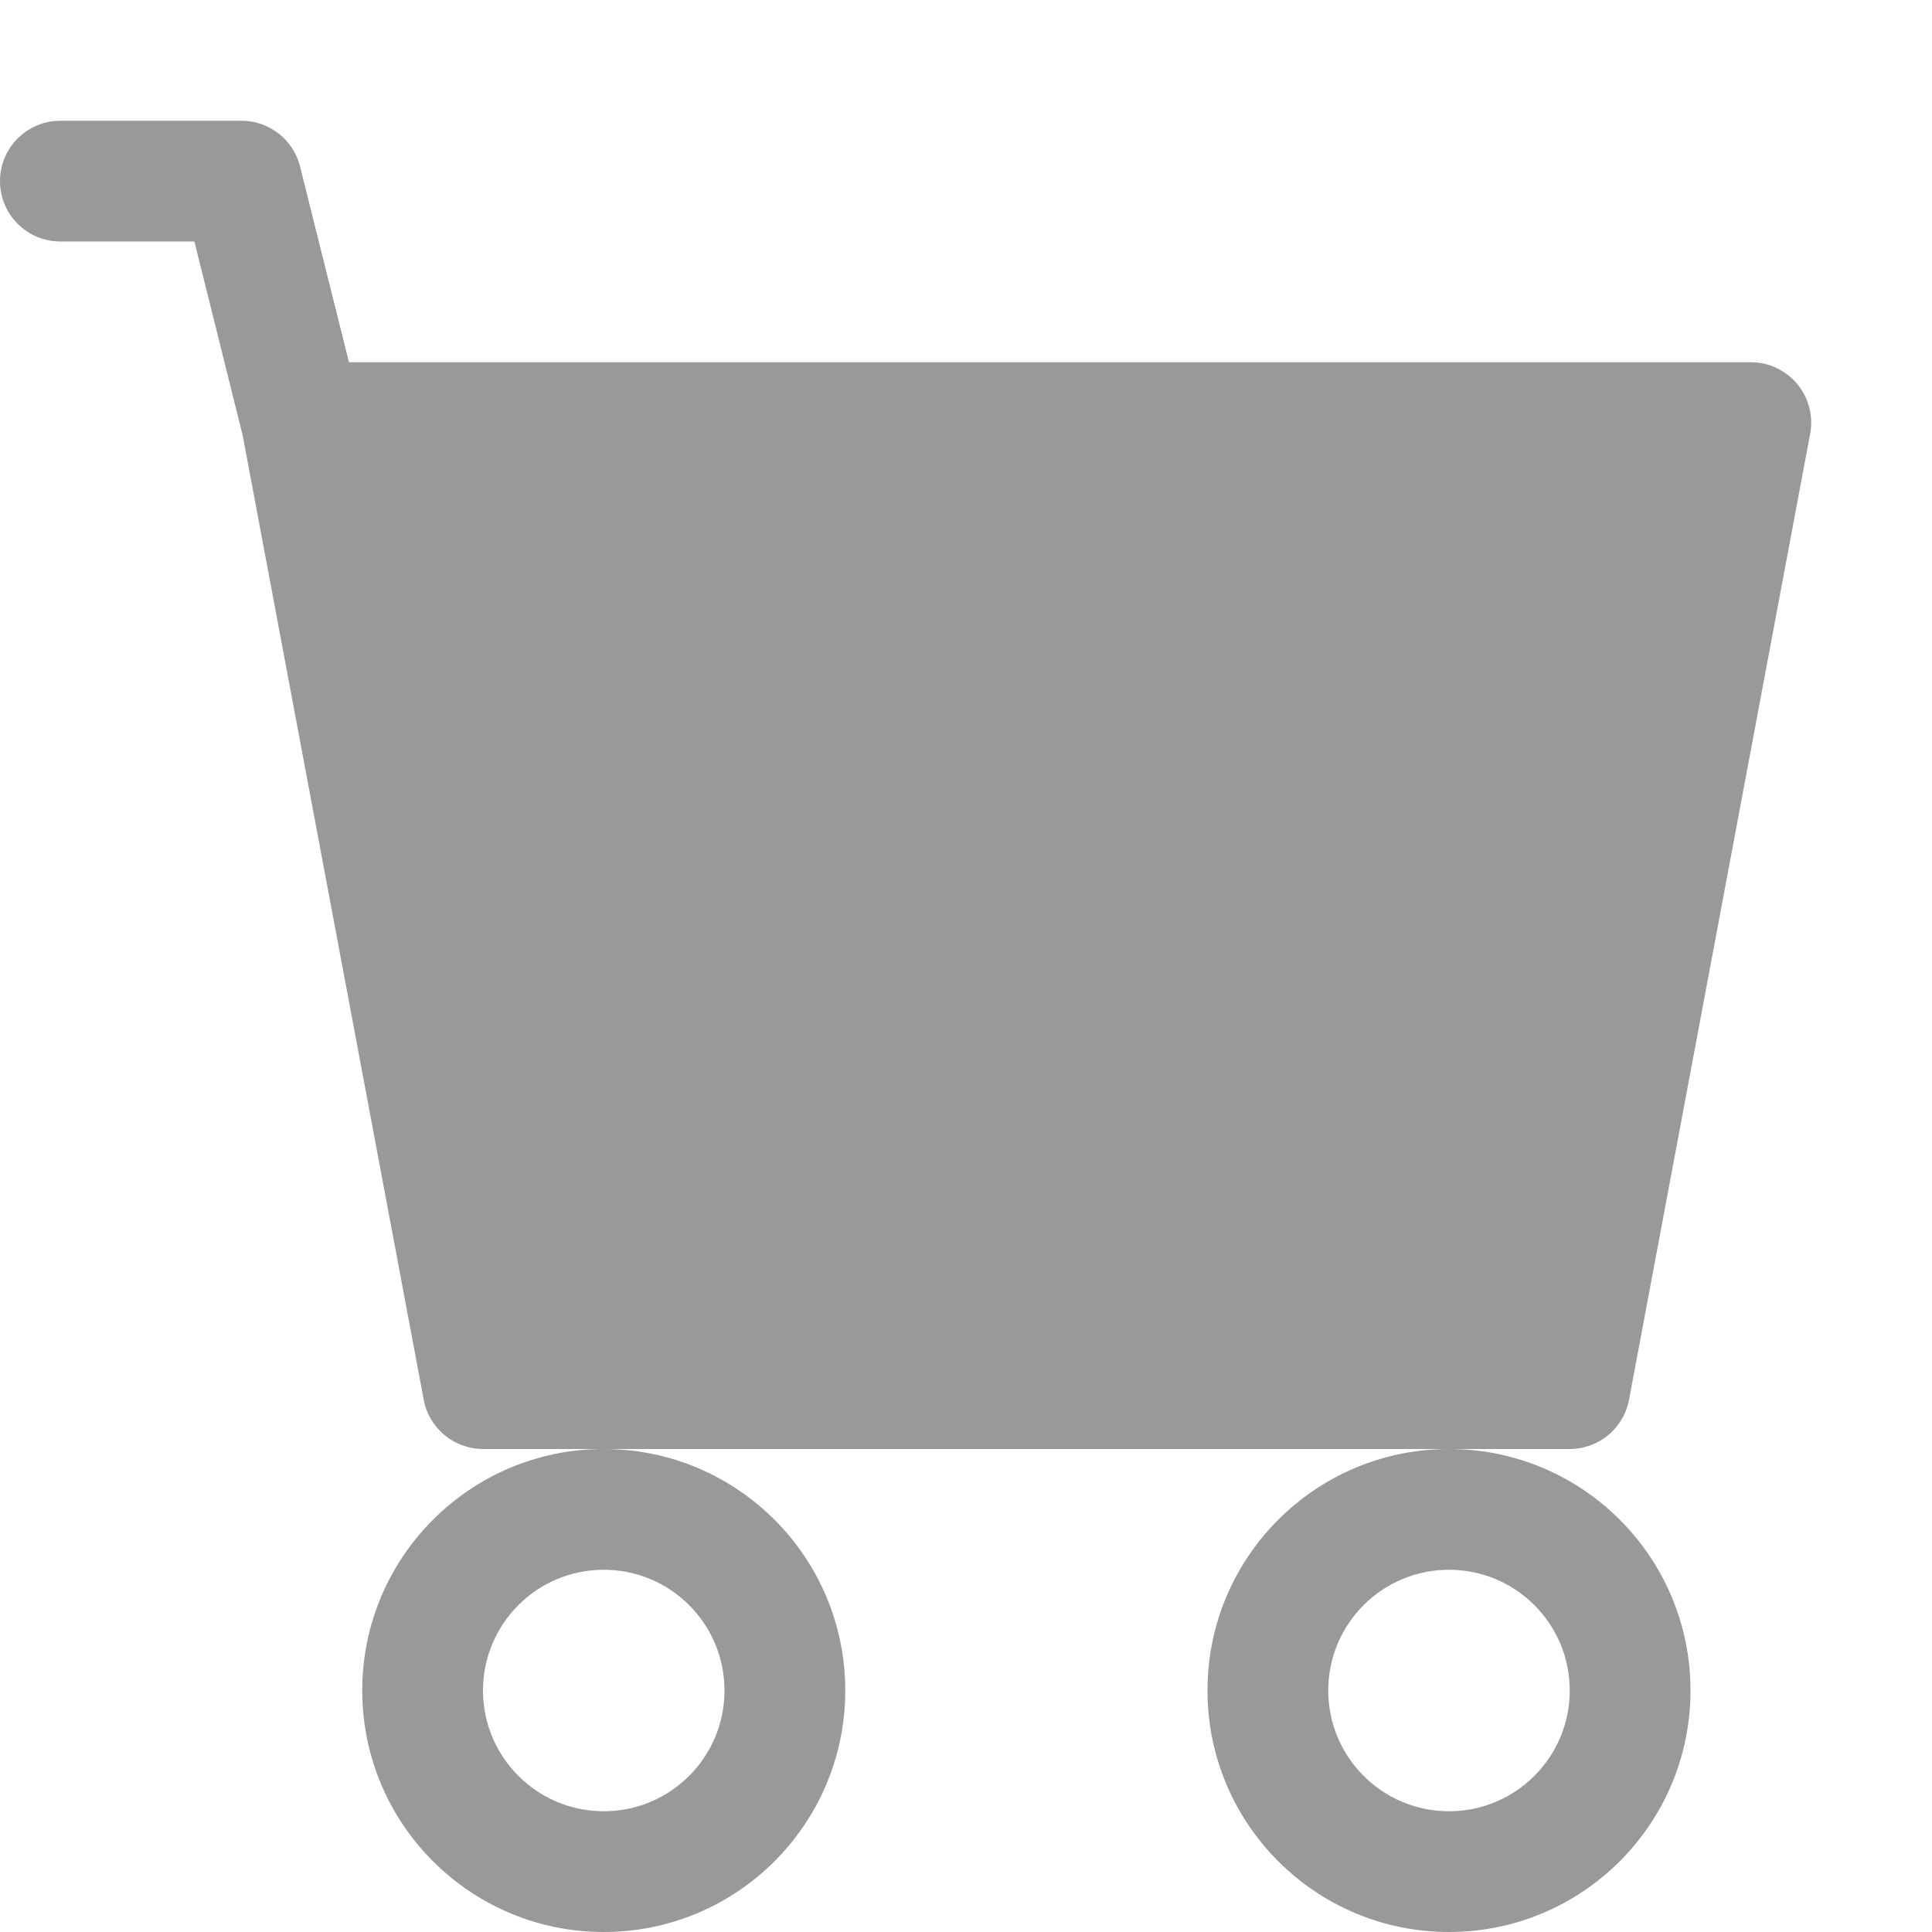
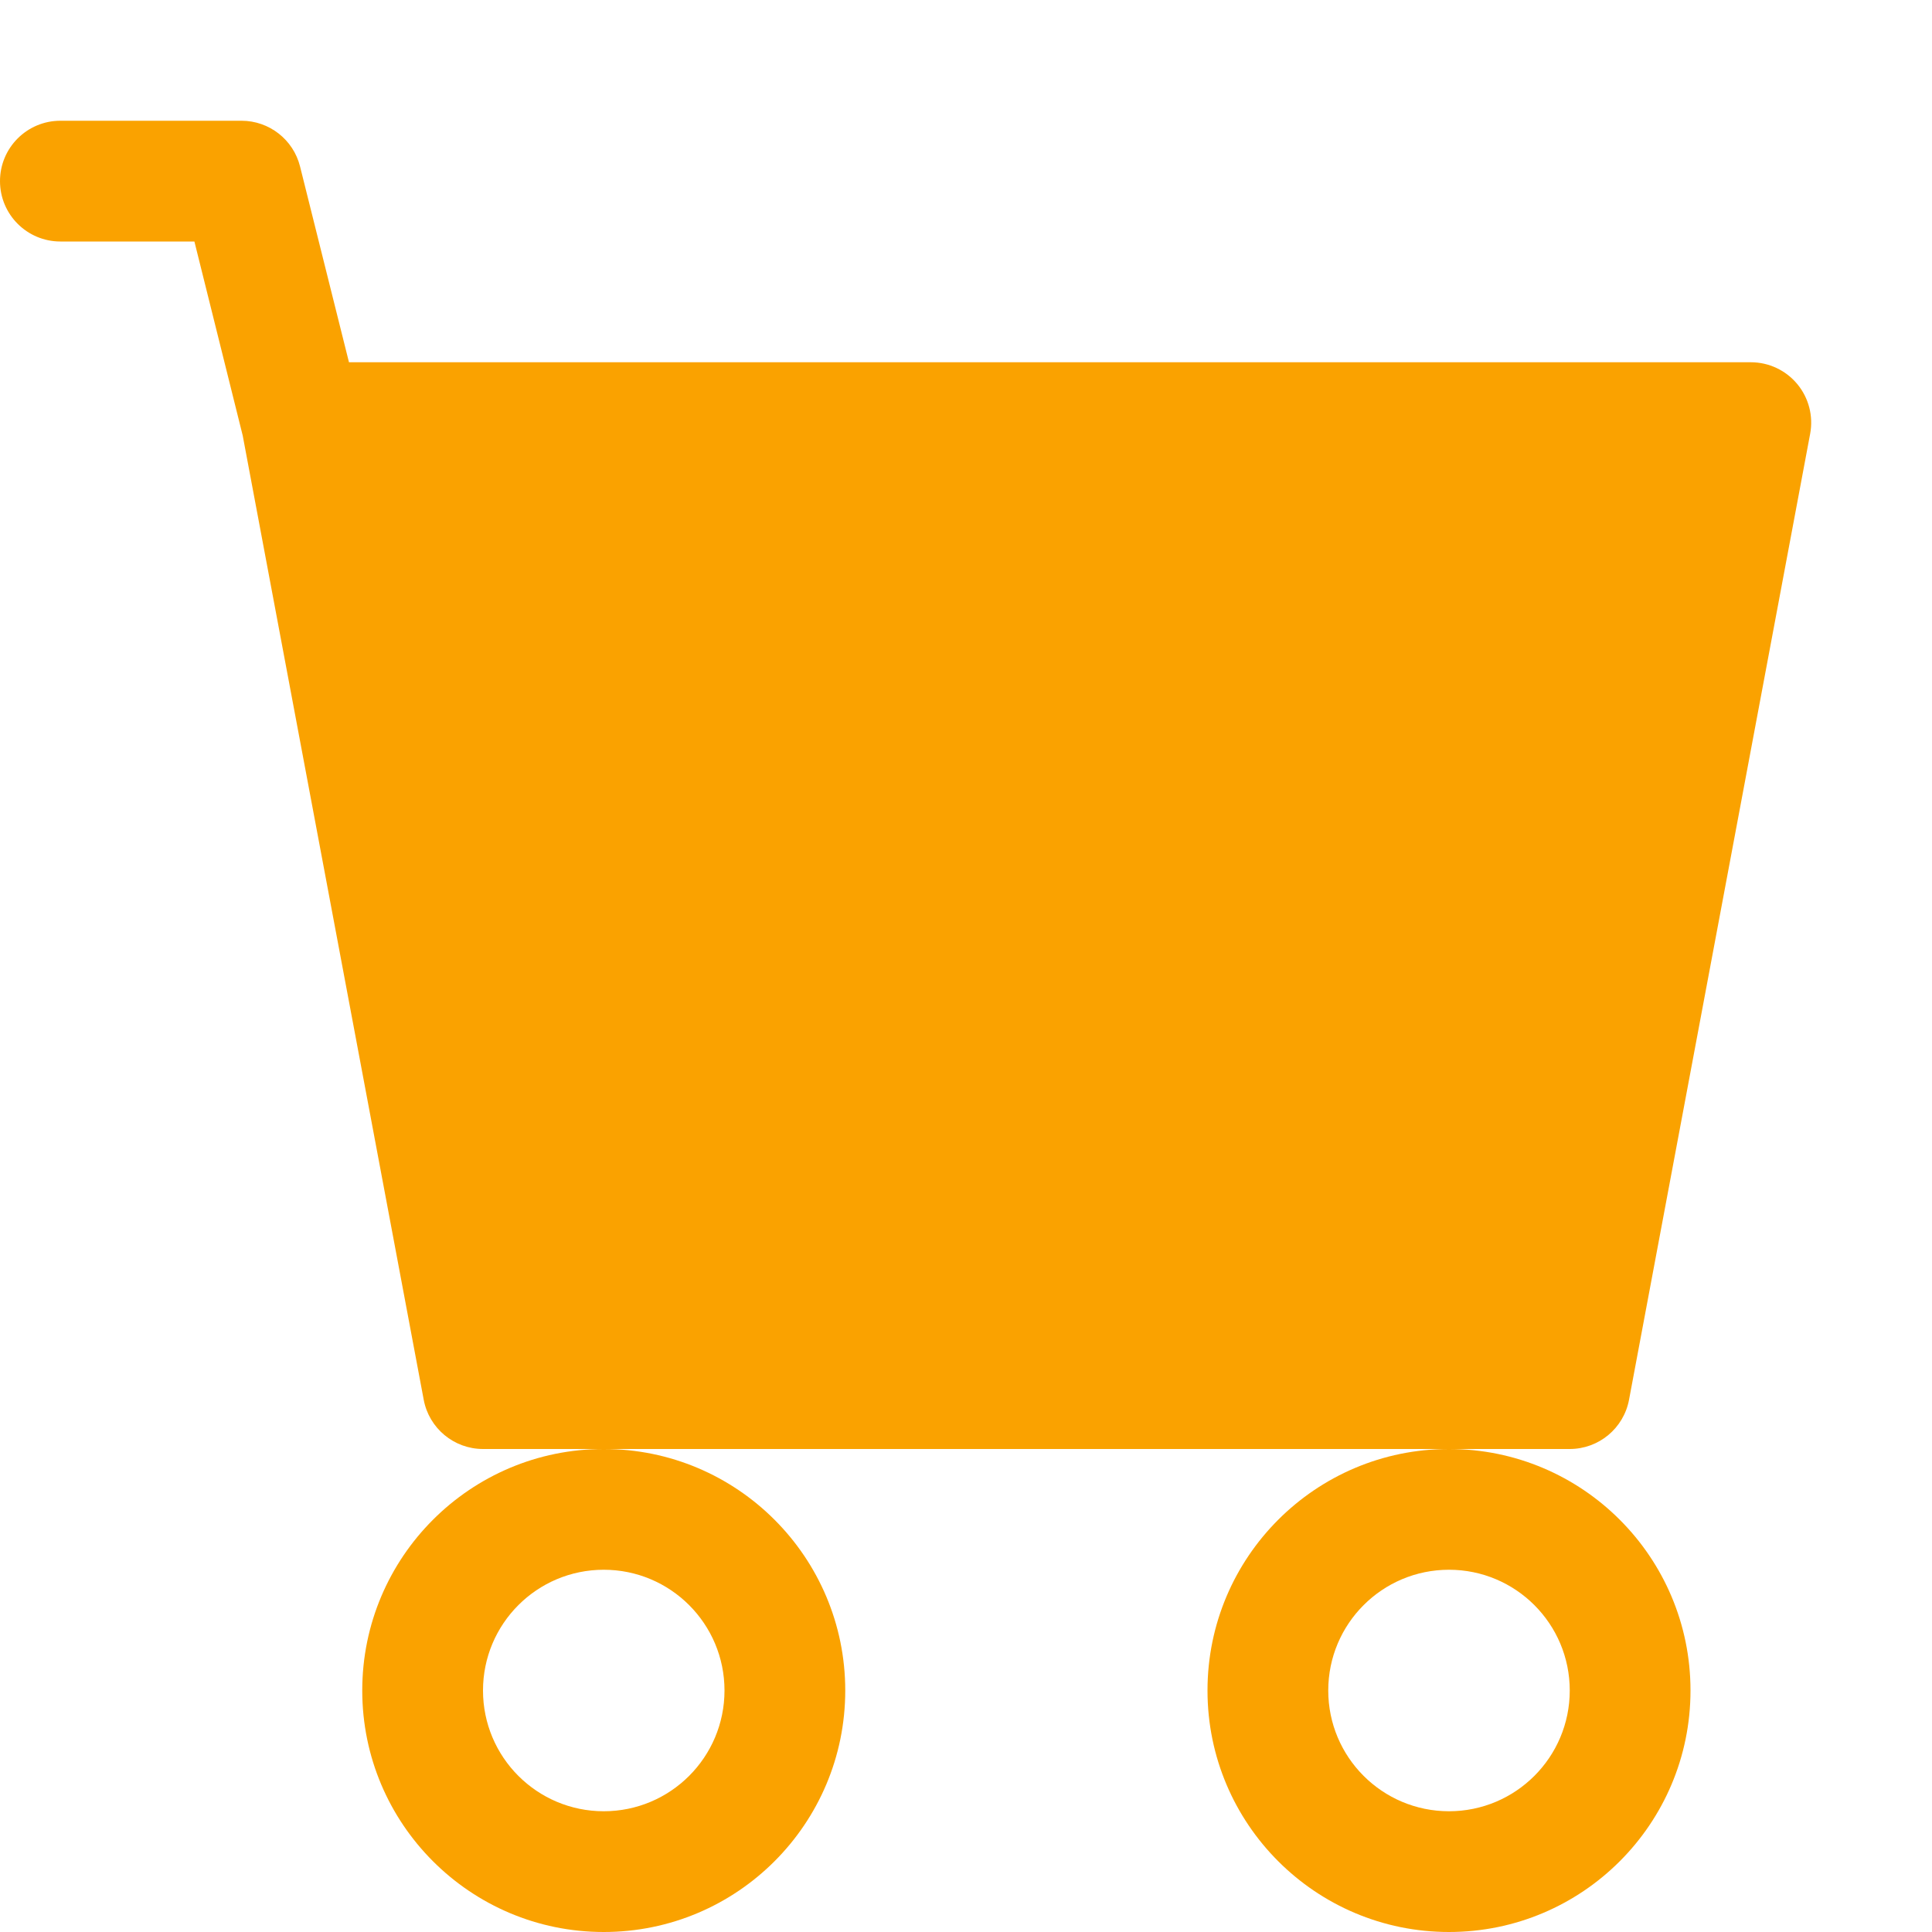
- <svg xmlns="http://www.w3.org/2000/svg" width="16" height="16" fill="#999999" class="bi bi-cart-fill" viewBox="0 0 16 16">
+ <svg xmlns="http://www.w3.org/2000/svg" width="16" height="16" fill="#FAA200" class="bi bi-cart-fill" viewBox="0 0 16 16">
  <path d="M0 1.5A.5.5 0 0 1 .5 1H2a.5.5 0 0 1 .485.379L2.89 3H14.5a.5.5 0 0 1 .491.592l-1.5 8A.5.5 0 0 1 13 12H4a.5.5 0 0 1-.491-.408L2.01 3.607 1.61 2H.5a.5.5 0 0 1-.5-.5zM5 12a2 2 0 1 0 0 4 2 2 0 0 0 0-4zm7 0a2 2 0 1 0 0 4 2 2 0 0 0 0-4zm-7 1a1 1 0 1 1 0 2 1 1 0 0 1 0-2zm7 0a1 1 0 1 1 0 2 1 1 0 0 1 0-2z" />
</svg>
